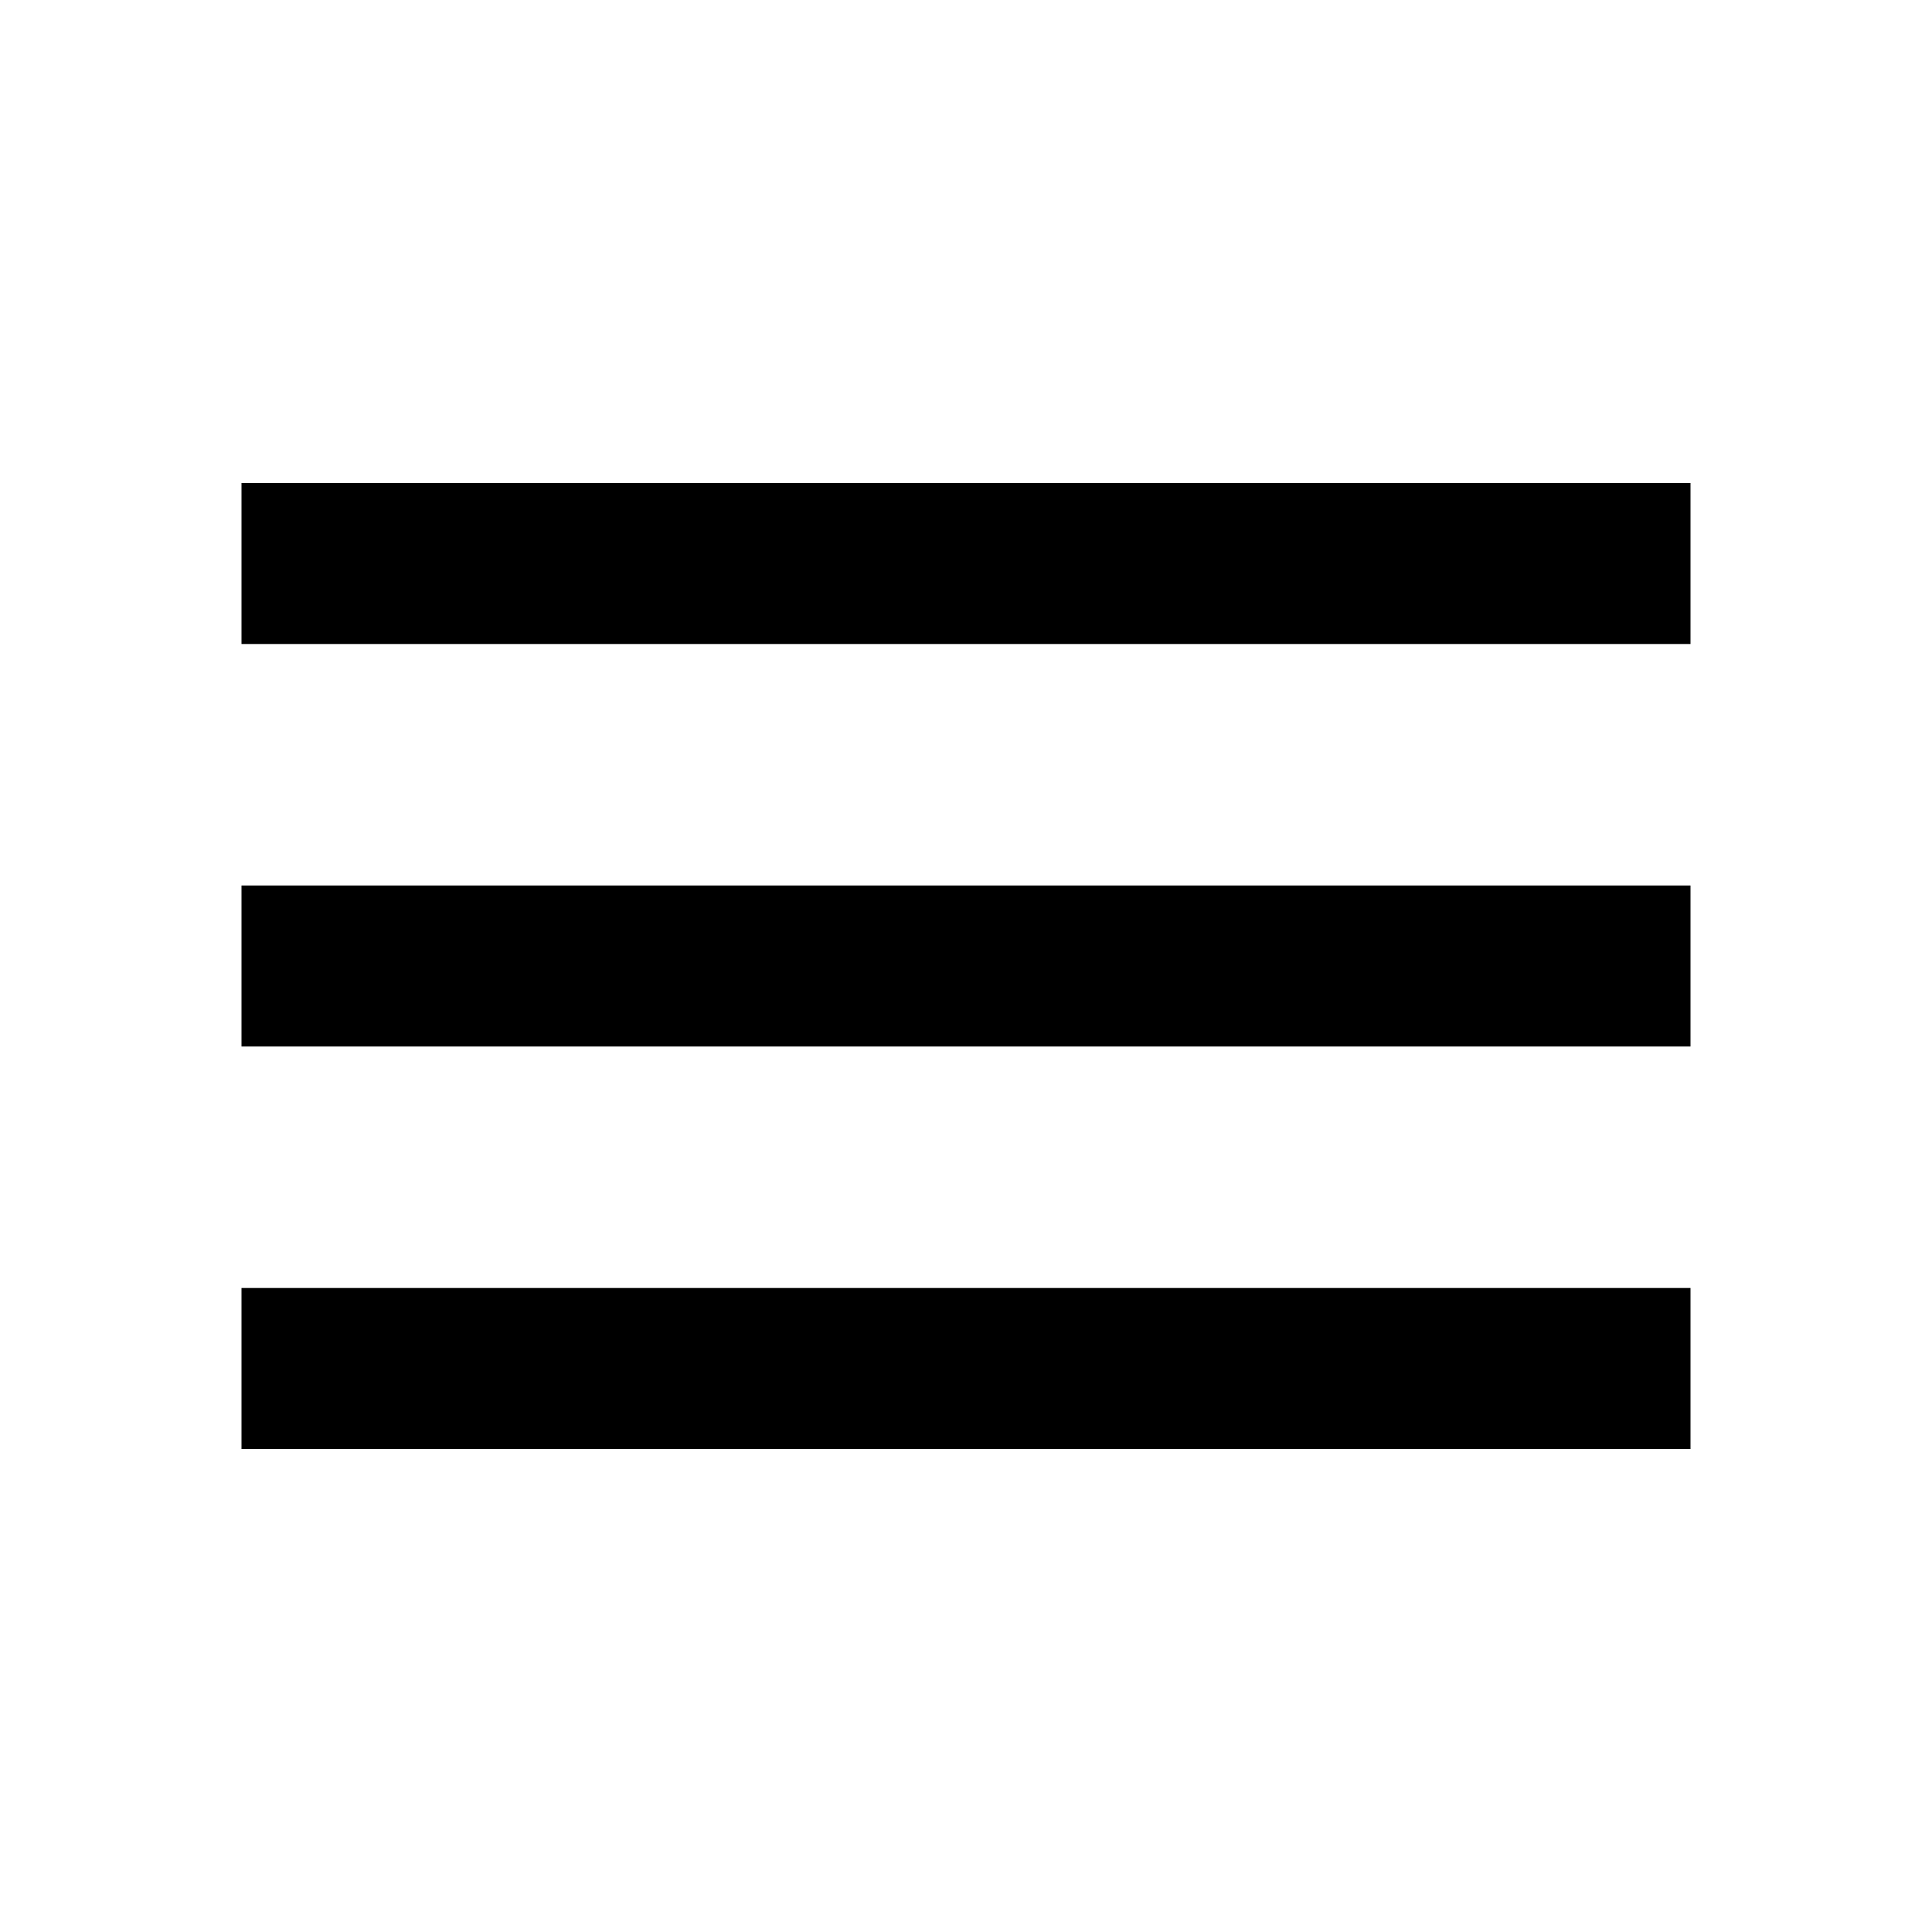
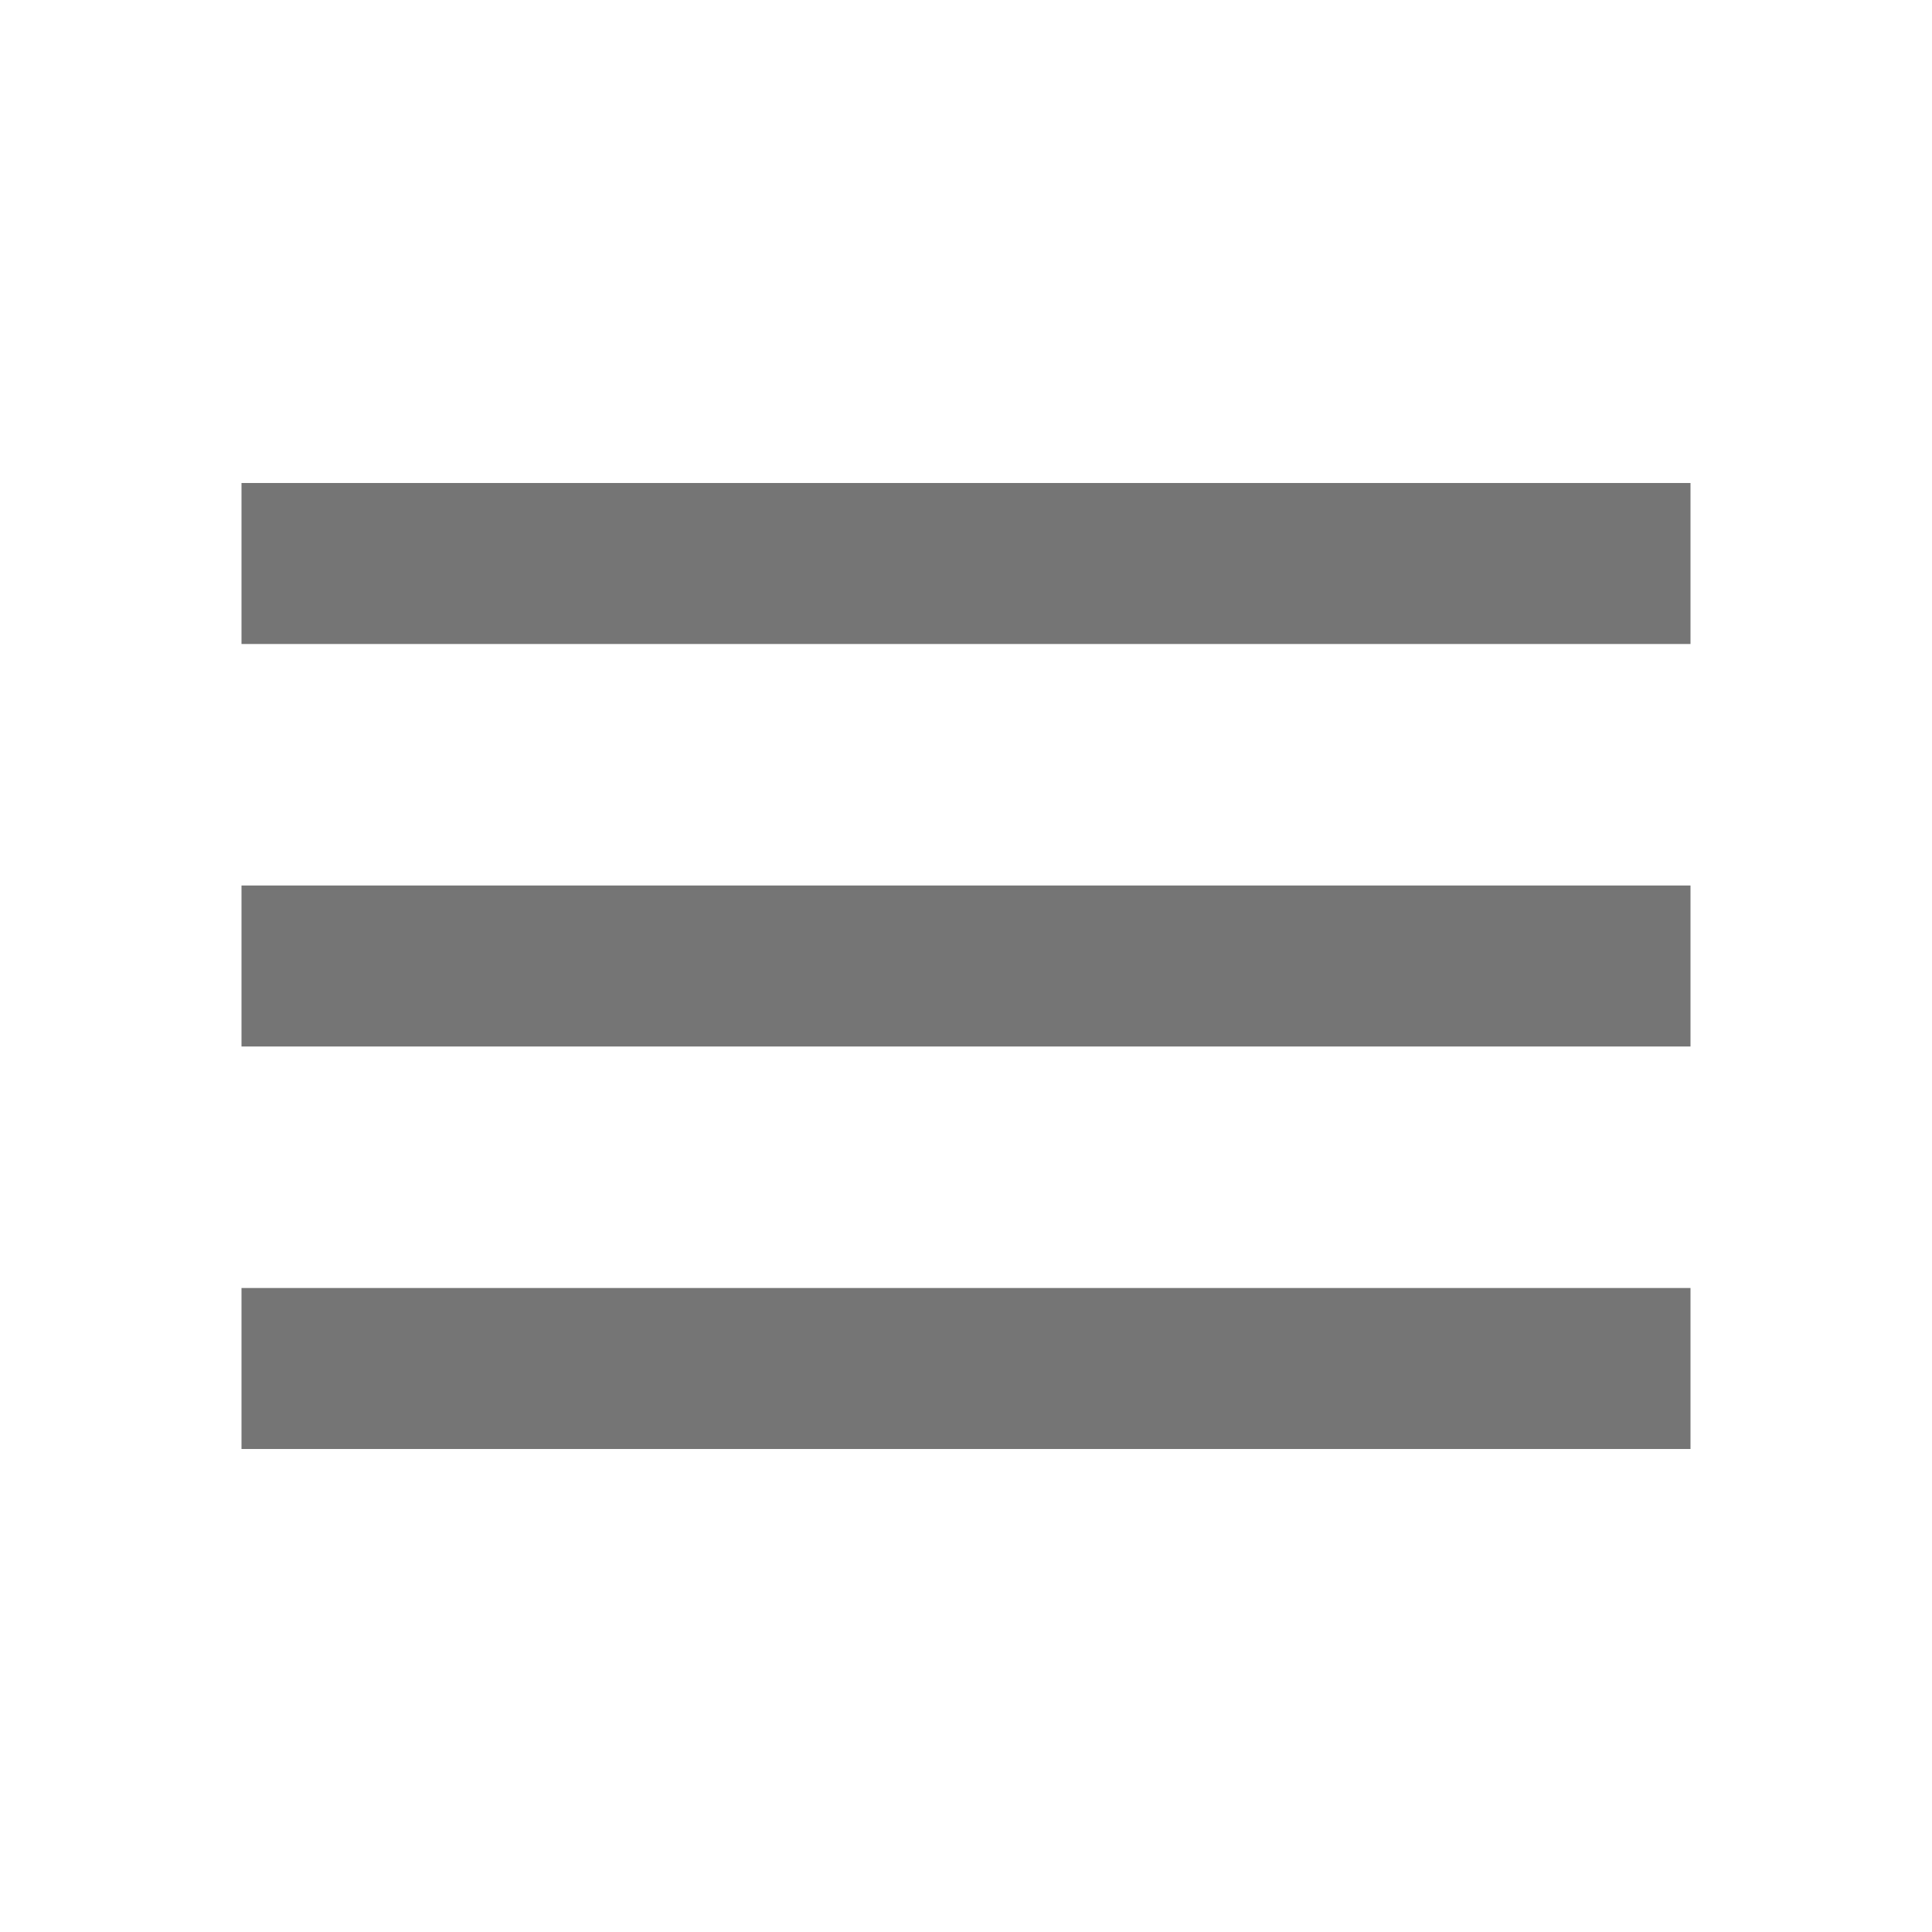
<svg xmlns="http://www.w3.org/2000/svg" version="1.1" width="48" height="48" viewBox="0 0 48 48">
-   <rect x="6" y="12" width="36" height="4" />
-   <rect x="6" y="22" width="36" height="4" />
-   <rect x="6" y="32" width="36" height="4" />
+   <rect x="6" y="12" width="36" height="4" fill="#757575" />
+   <rect x="6" y="22" width="36" height="4" fill="#757575" />
+   <rect x="6" y="32" width="36" height="4" fill="#757575" />
</svg>
